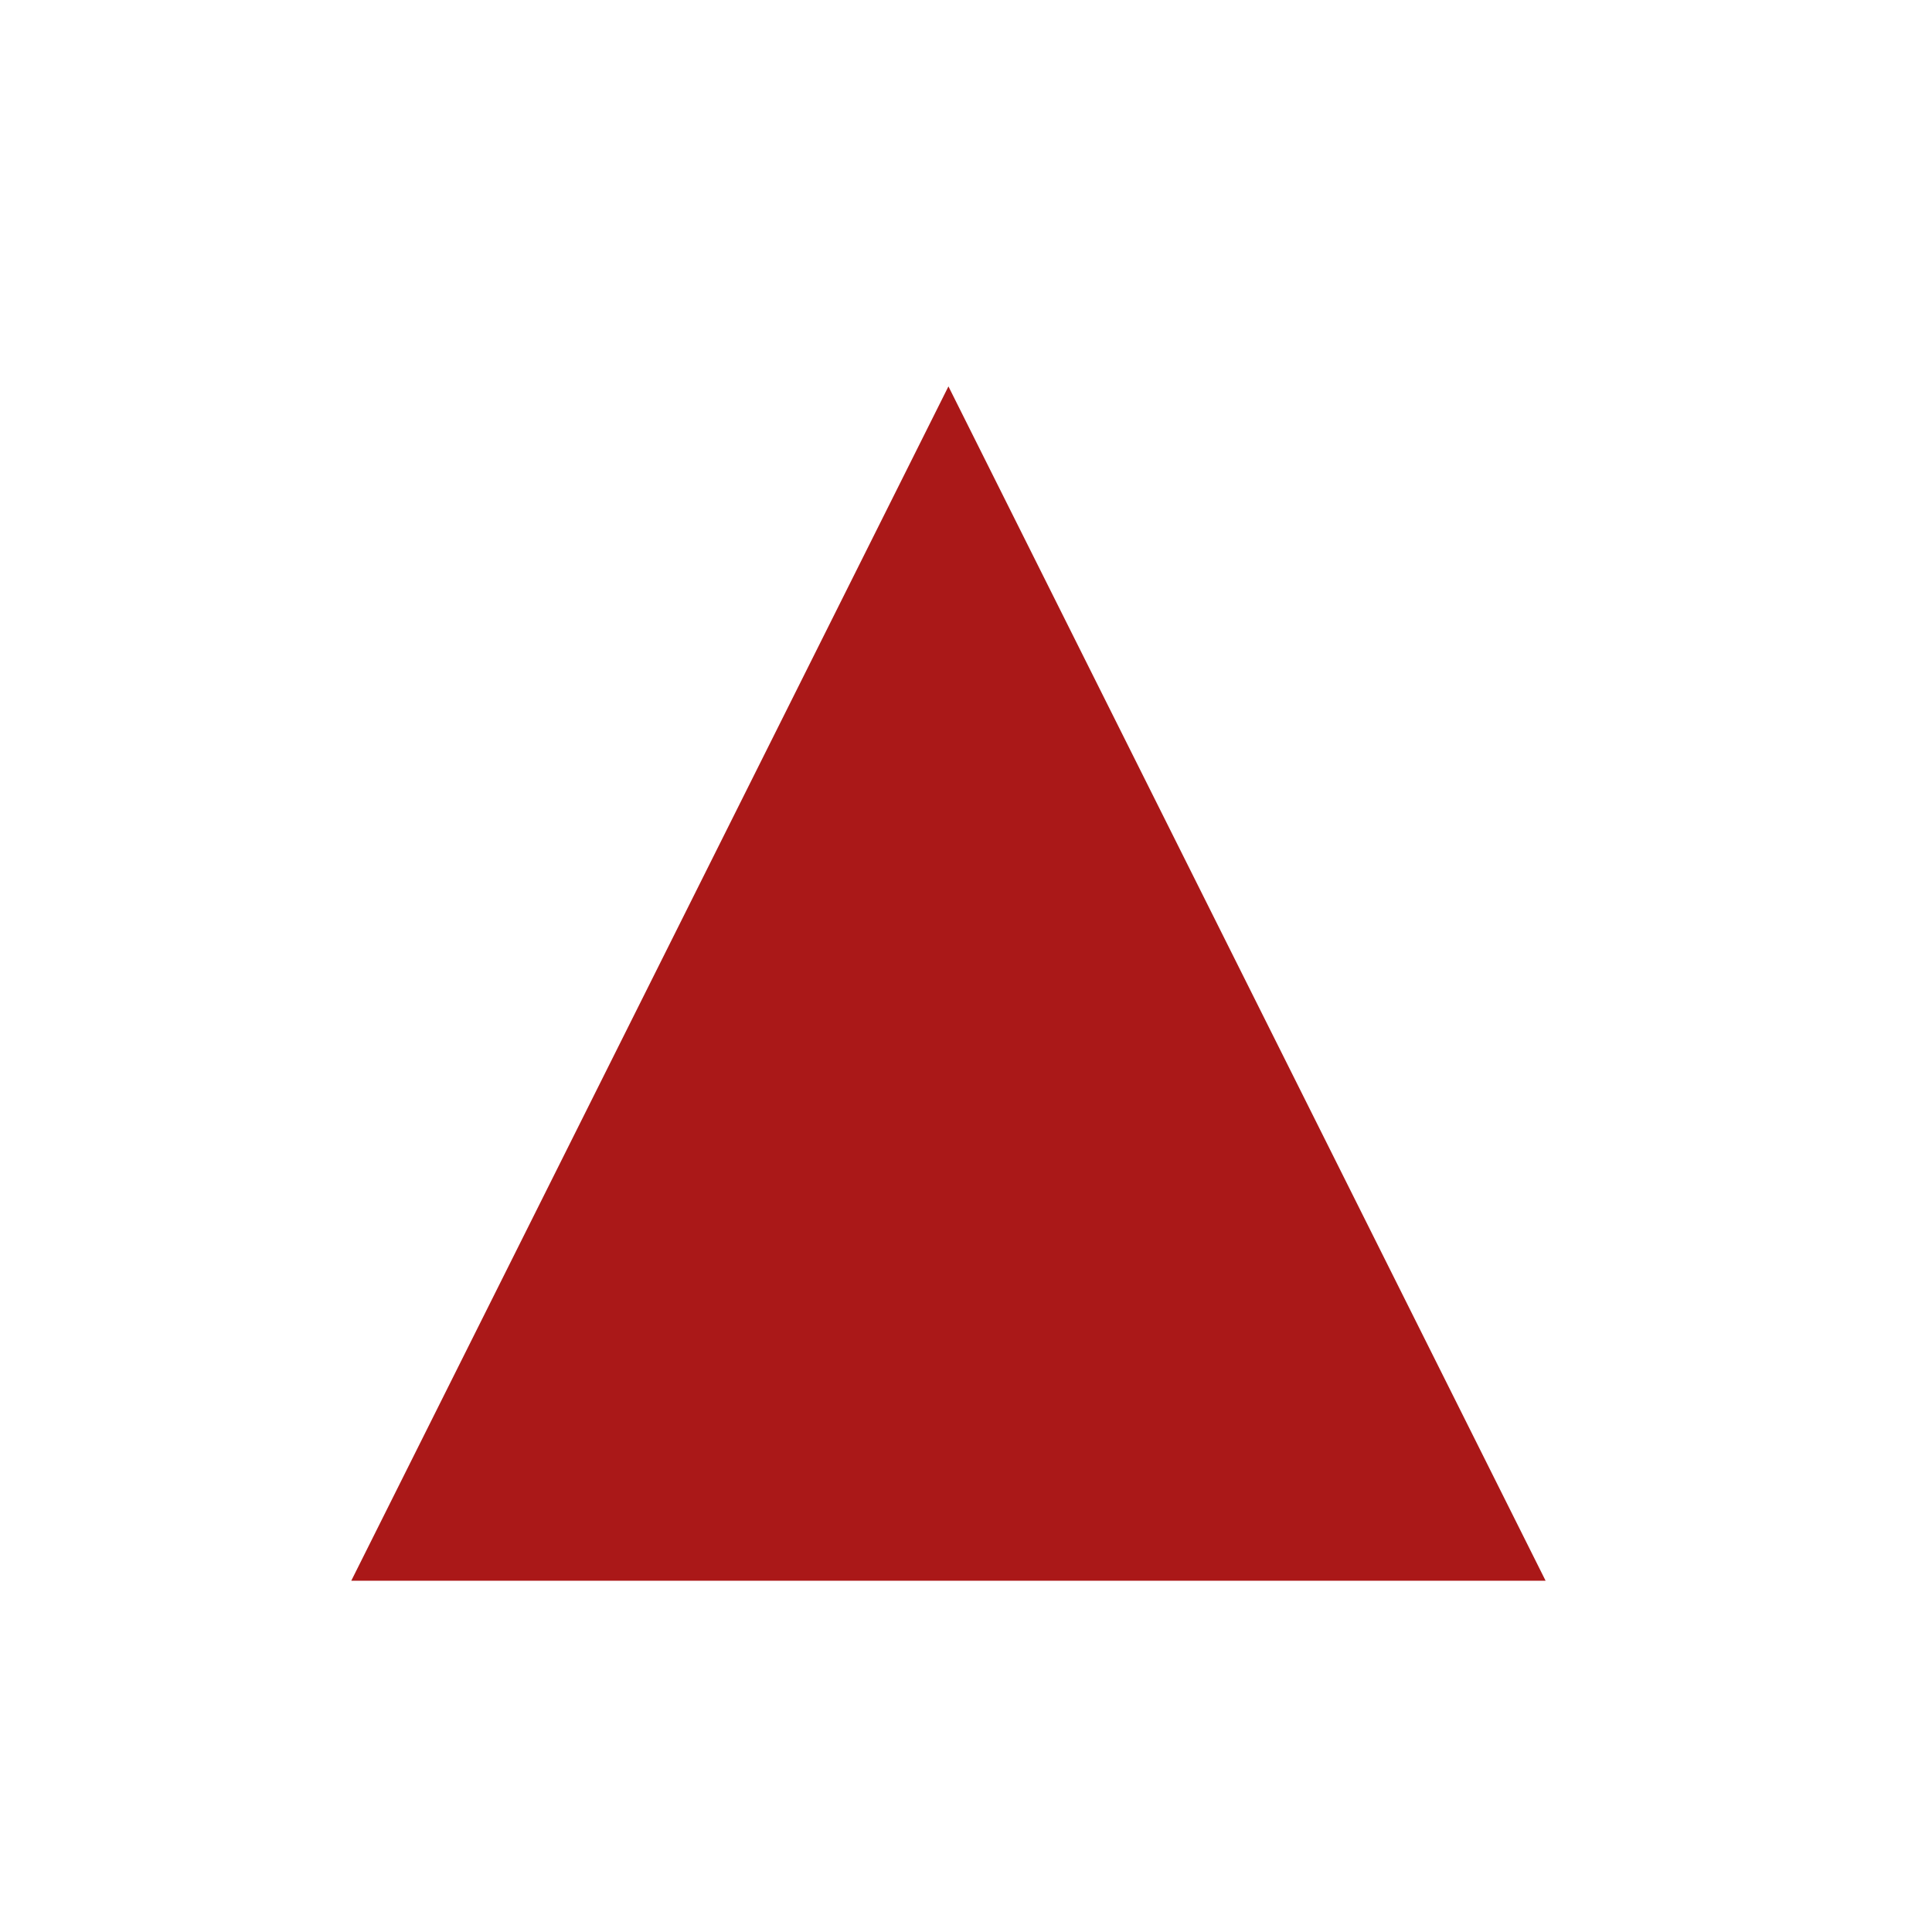
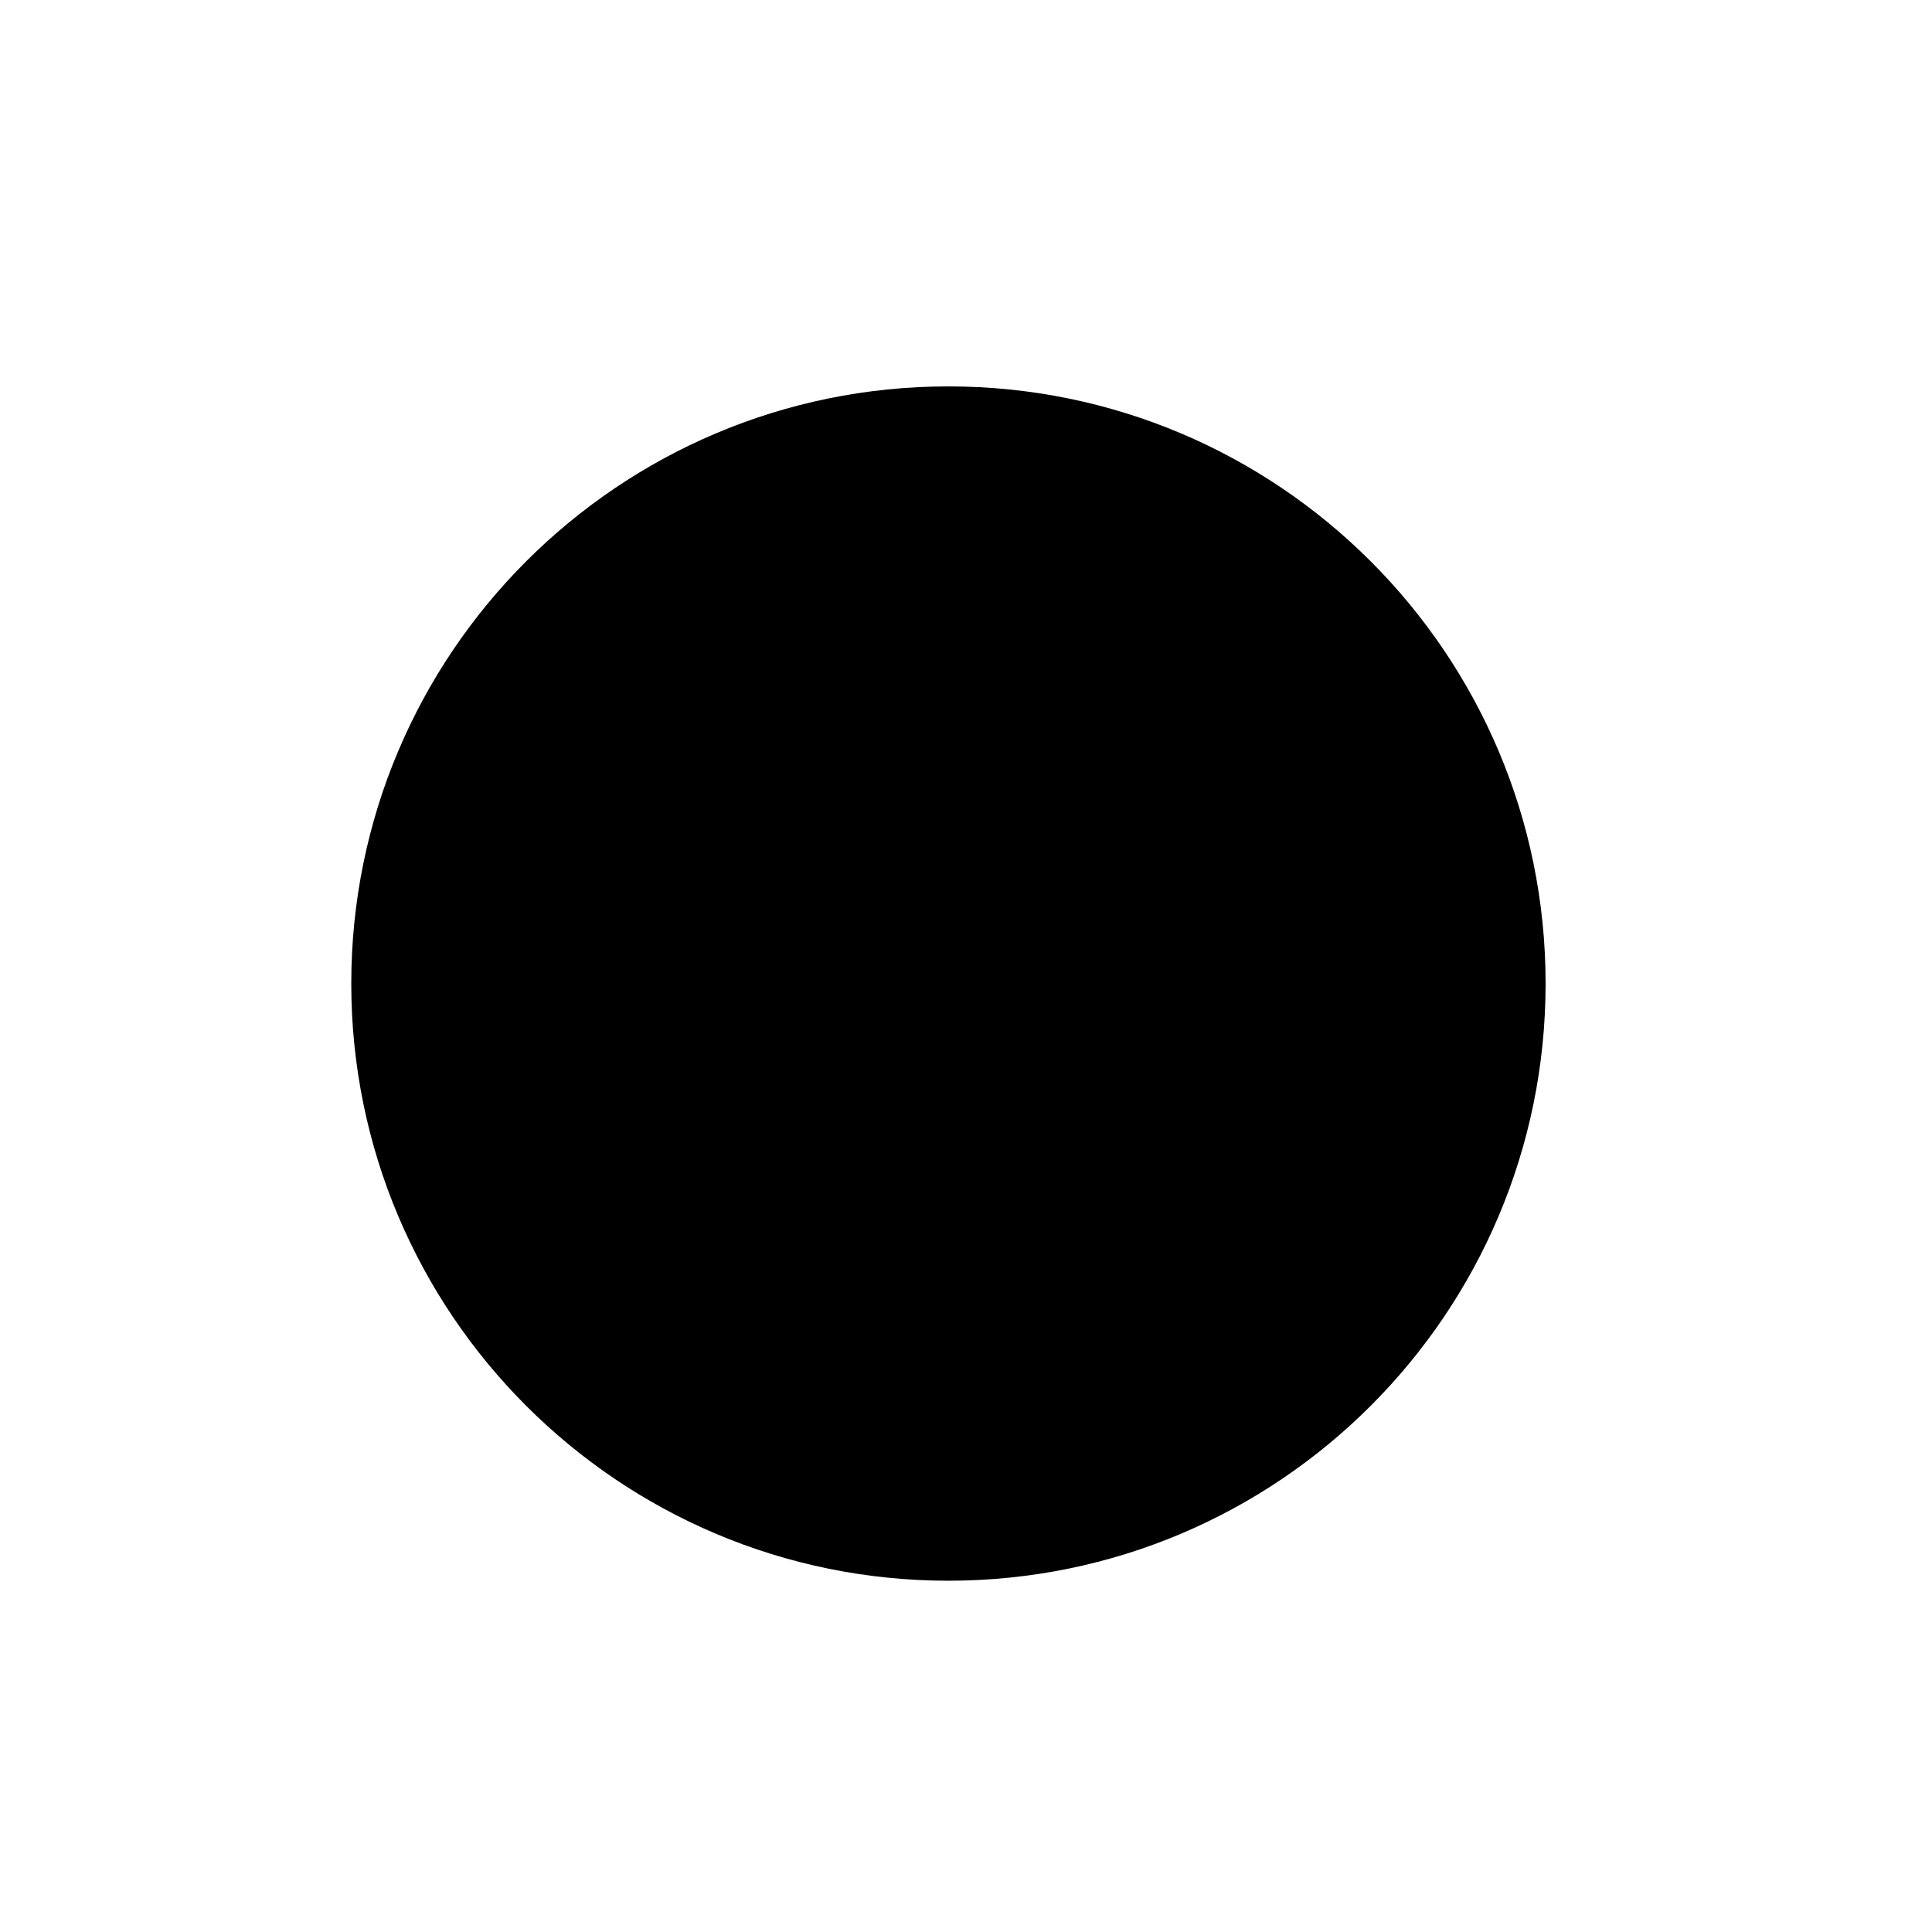
<svg xmlns="http://www.w3.org/2000/svg" width="55px" height="55px" viewBox="0 0 55 55" version="1.1">
-   <g id="severity-level-3of3" stroke="none" stroke-width="1" fill="none" fill-rule="evenodd">
-     <polygon id="Triangle" fill="#AA1818" points="27 11 44 45 10 45" />
+   <g id="severity-level-1of3" stroke="none" stroke-width="1" fill="currentColor" fill-rule="evenodd">
+     <circle id="Oval" fill="currentColor" cx="27" cy="28" r="17" />
  </g>
</svg>
